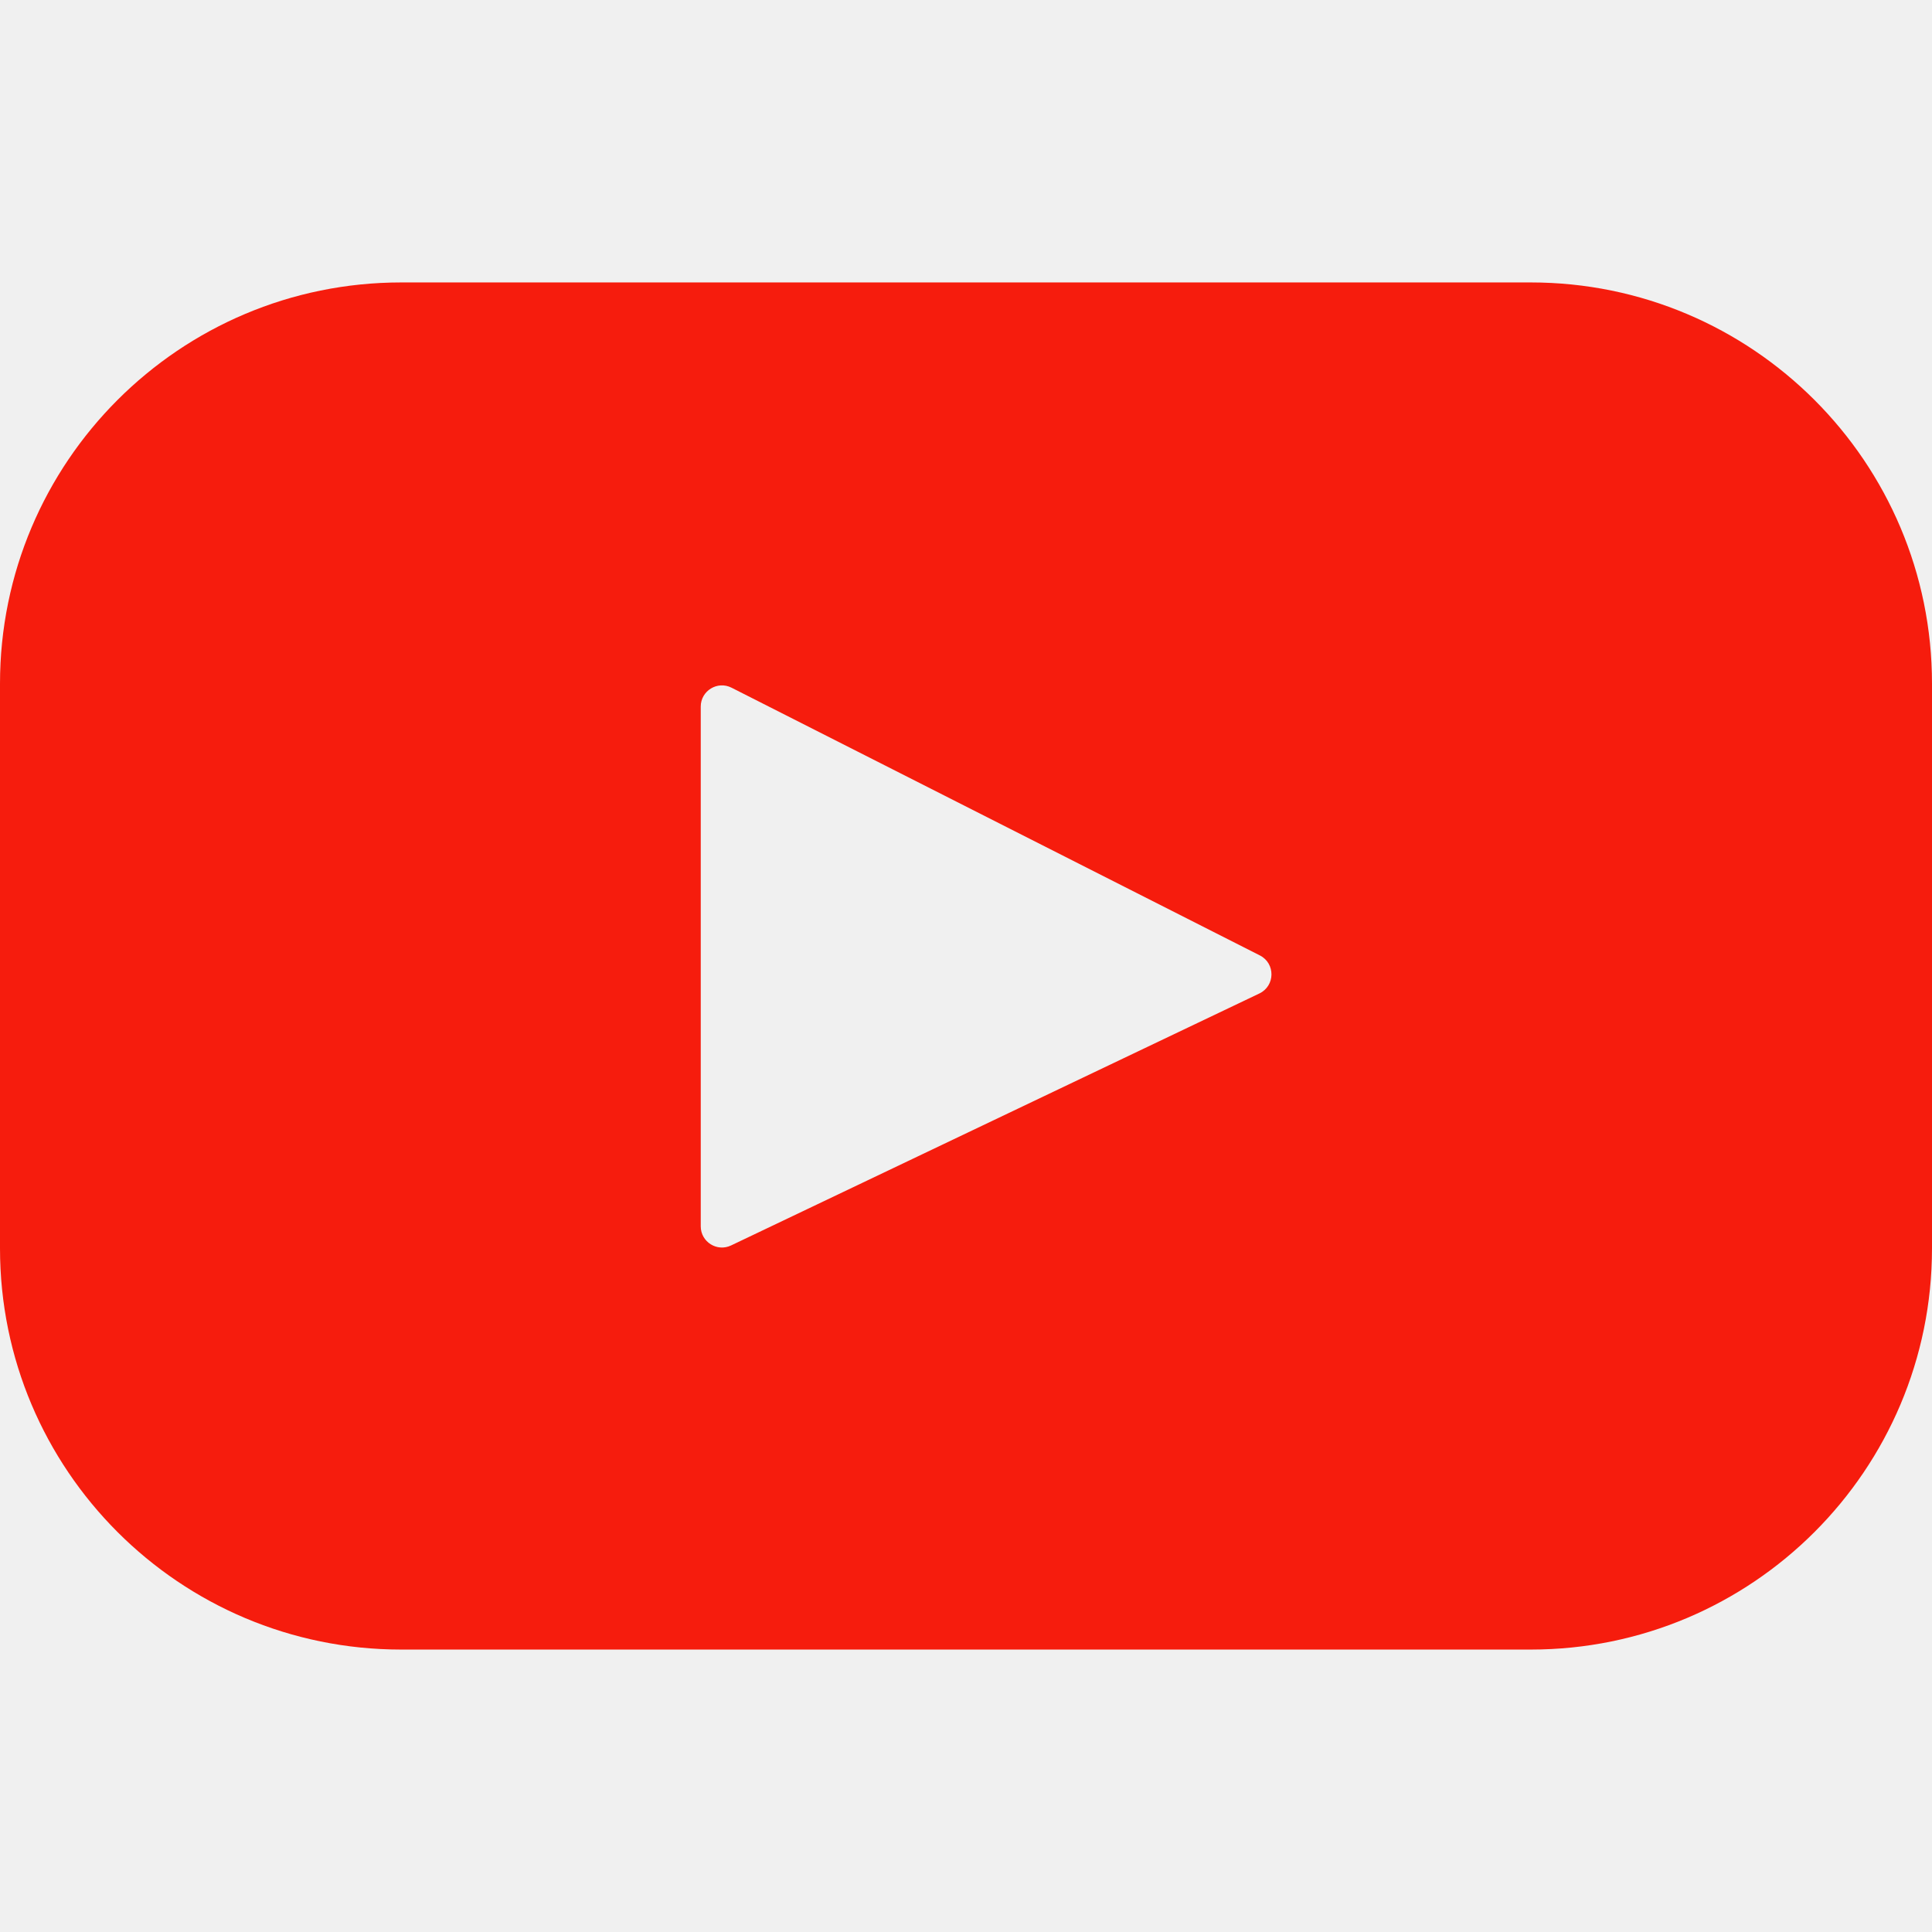
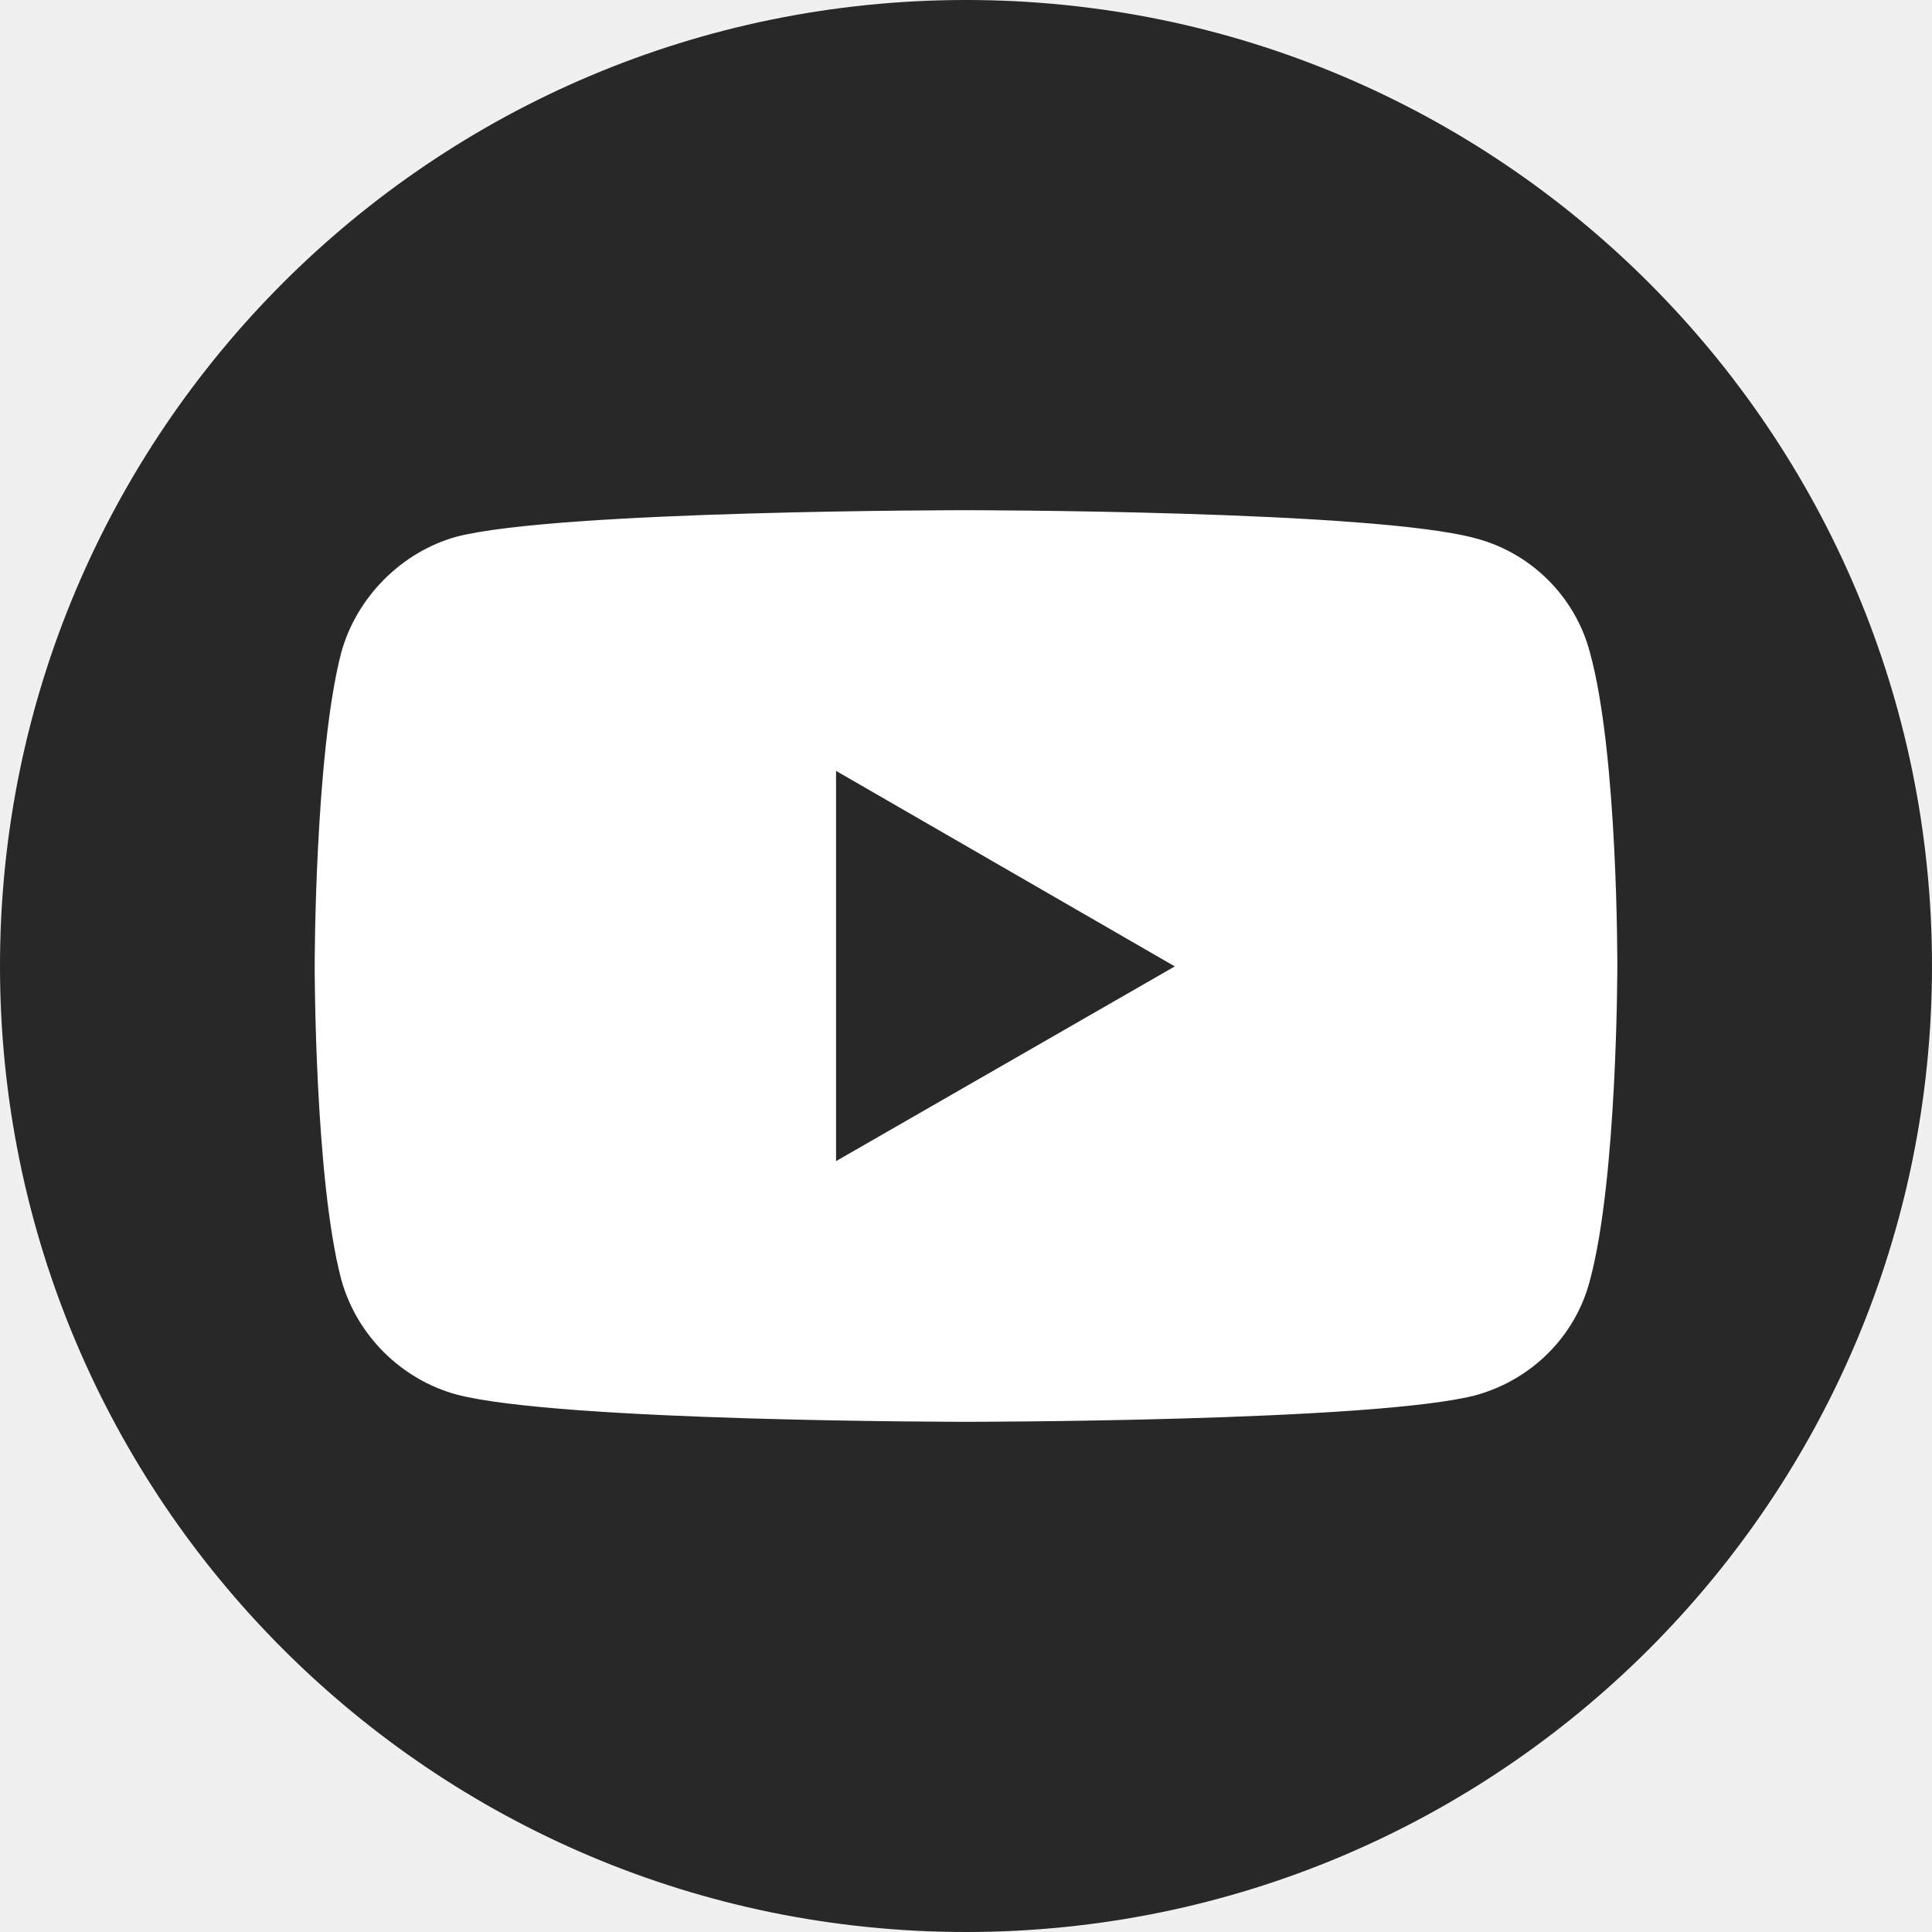
- <svg xmlns="http://www.w3.org/2000/svg" version="1.1" id="Layer_1" x="0px" y="0px" viewBox="0 0 461.001 461.001" style="enable-background:new 0 0 461.001 461.001;" xml:space="preserve">
-   <path style="fill:#F61C0D;" d="M365.257,67.393H95.744C42.866,67.393,0,110.259,0,163.137v134.728  c0,52.878,42.866,95.744,95.744,95.744h269.513c52.878,0,95.744-42.866,95.744-95.744V163.137  C461.001,110.259,418.135,67.393,365.257,67.393z M300.506,237.056l-126.06,60.123c-3.359,1.602-7.239-0.847-7.239-4.568V168.607  c0-3.774,3.982-6.22,7.348-4.514l126.06,63.881C304.363,229.873,304.298,235.248,300.506,237.056z" />
-   <g>
- </g>
-   <g>
- </g>
-   <g>
- </g>
-   <g>
- </g>
-   <g>
- </g>
-   <g>
- </g>
-   <g>
- </g>
-   <g>
- </g>
-   <g>
- </g>
-   <g>
- </g>
-   <g>
- </g>
-   <g>
- </g>
-   <g>
- </g>
-   <g>
- </g>
-   <g>
- </g>
+ <svg xmlns="http://www.w3.org/2000/svg" version="1.1" id="Слой_1" x="0px" y="0px" viewBox="0 0 300 300" enable-background="new 0 0 400 400" xml:space="preserve" width="300" height="300">
+   <defs id="defs15">
+     <pattern y="0" x="0" height="6" width="6" patternUnits="userSpaceOnUse" id="EMFhbasepattern" />
+   </defs>
+   <g id="g4189" transform="scale(0.75,0.75)">
+     <rect width="400" height="400" id="rect4" style="fill:#282828;fill-opacity:1" x="0" y="0" ry="200" />
+     <g transform="matrix(7.870176,0,0,7.870176,695.1955,-948.4235)" id="g4167">
+       <path style="fill:#ffffff;fill-opacity:1;fill-rule:nonzero;stroke:none" d="M 149.938 79.223 C 149.938 79.223 86.719 79.223 70.852 83.346 C 62.356 85.72 55.36 92.715 52.986 101.336 C 48.863 117.203 48.863 150.062 48.863 150.062 C 48.863 150.062 48.863 183.047 52.986 198.664 C 55.36 207.285 62.231 214.155 70.852 216.529 C 86.844 220.777 149.938 220.777 149.938 220.777 C 149.938 220.777 213.282 220.777 229.148 216.654 C 237.769 214.28 244.64 207.535 246.889 198.789 C 251.137 183.047 251.137 150.188 251.137 150.188 C 251.137 150.188 251.262 117.203 246.889 101.336 C 244.64 92.715 237.769 85.845 229.148 83.596 C 213.282 79.223 149.938 79.223 149.938 79.223 z M 129.822 119.703 L 182.422 150.062 L 129.822 180.297 L 129.822 119.703 z " transform="matrix(0.169416,0,0,0.169416,-88.33291,120.5086)" id="path4156" />
+     </g>
+   </g>
</svg>
